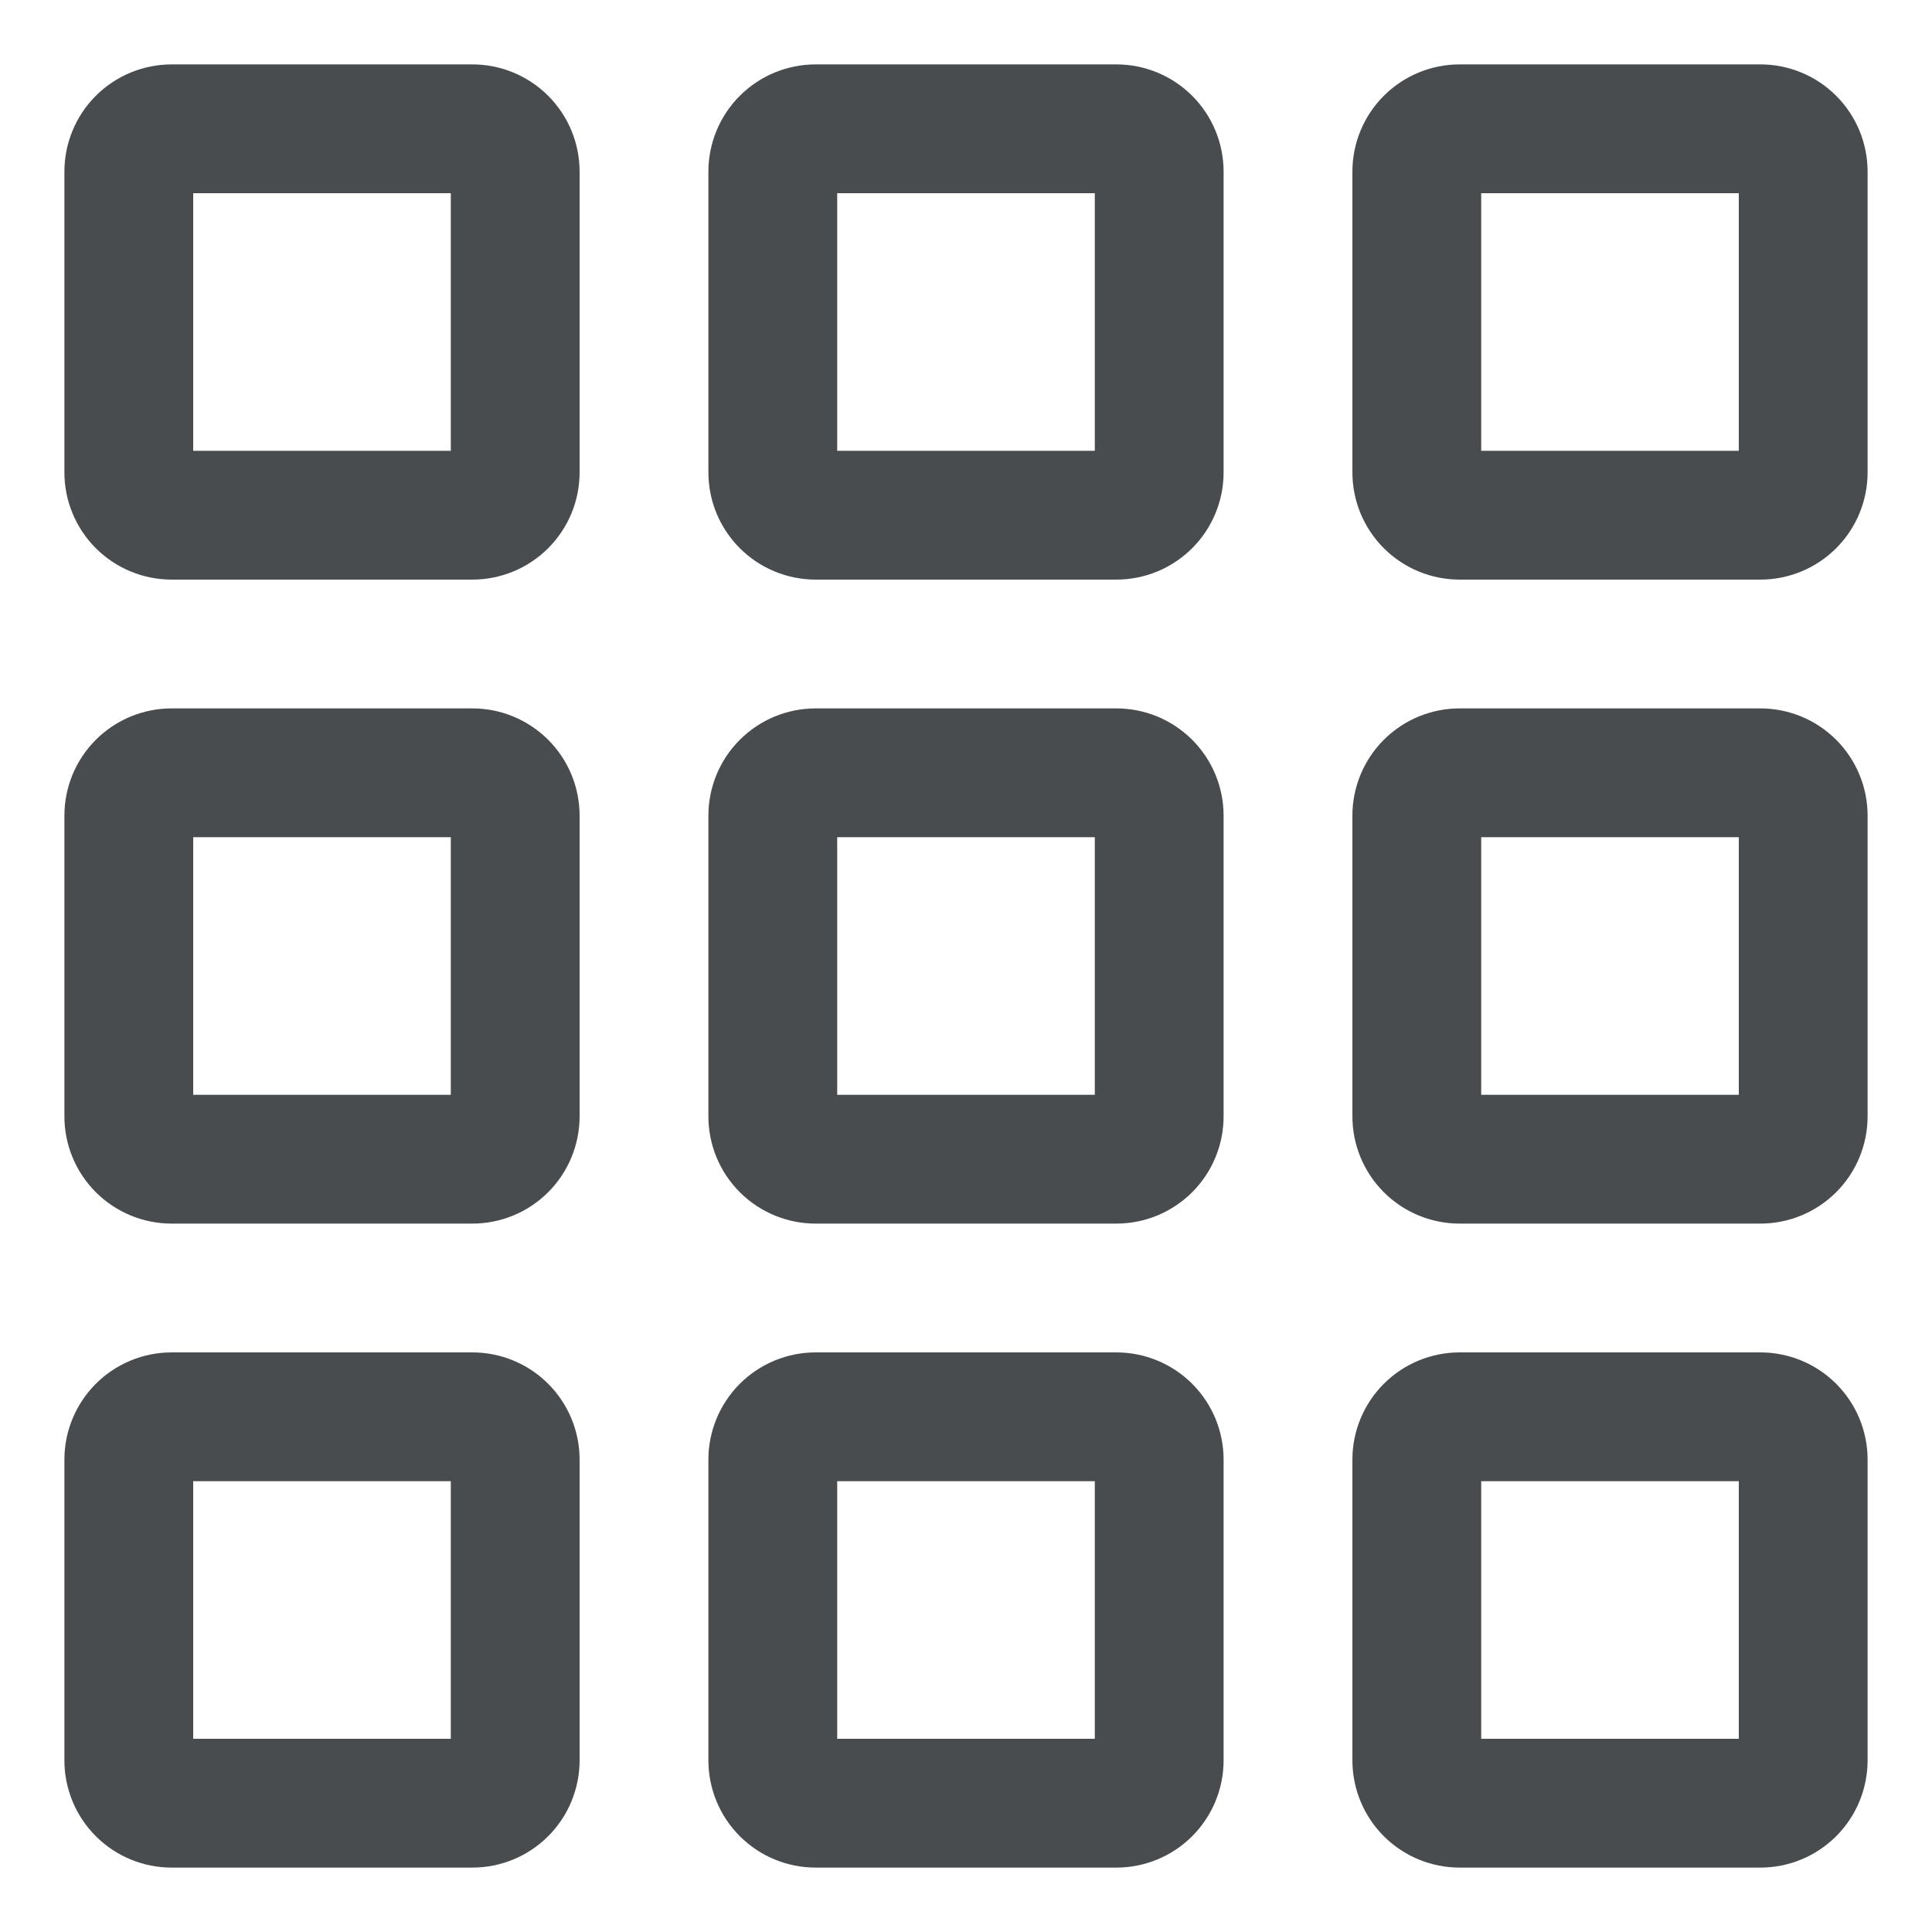
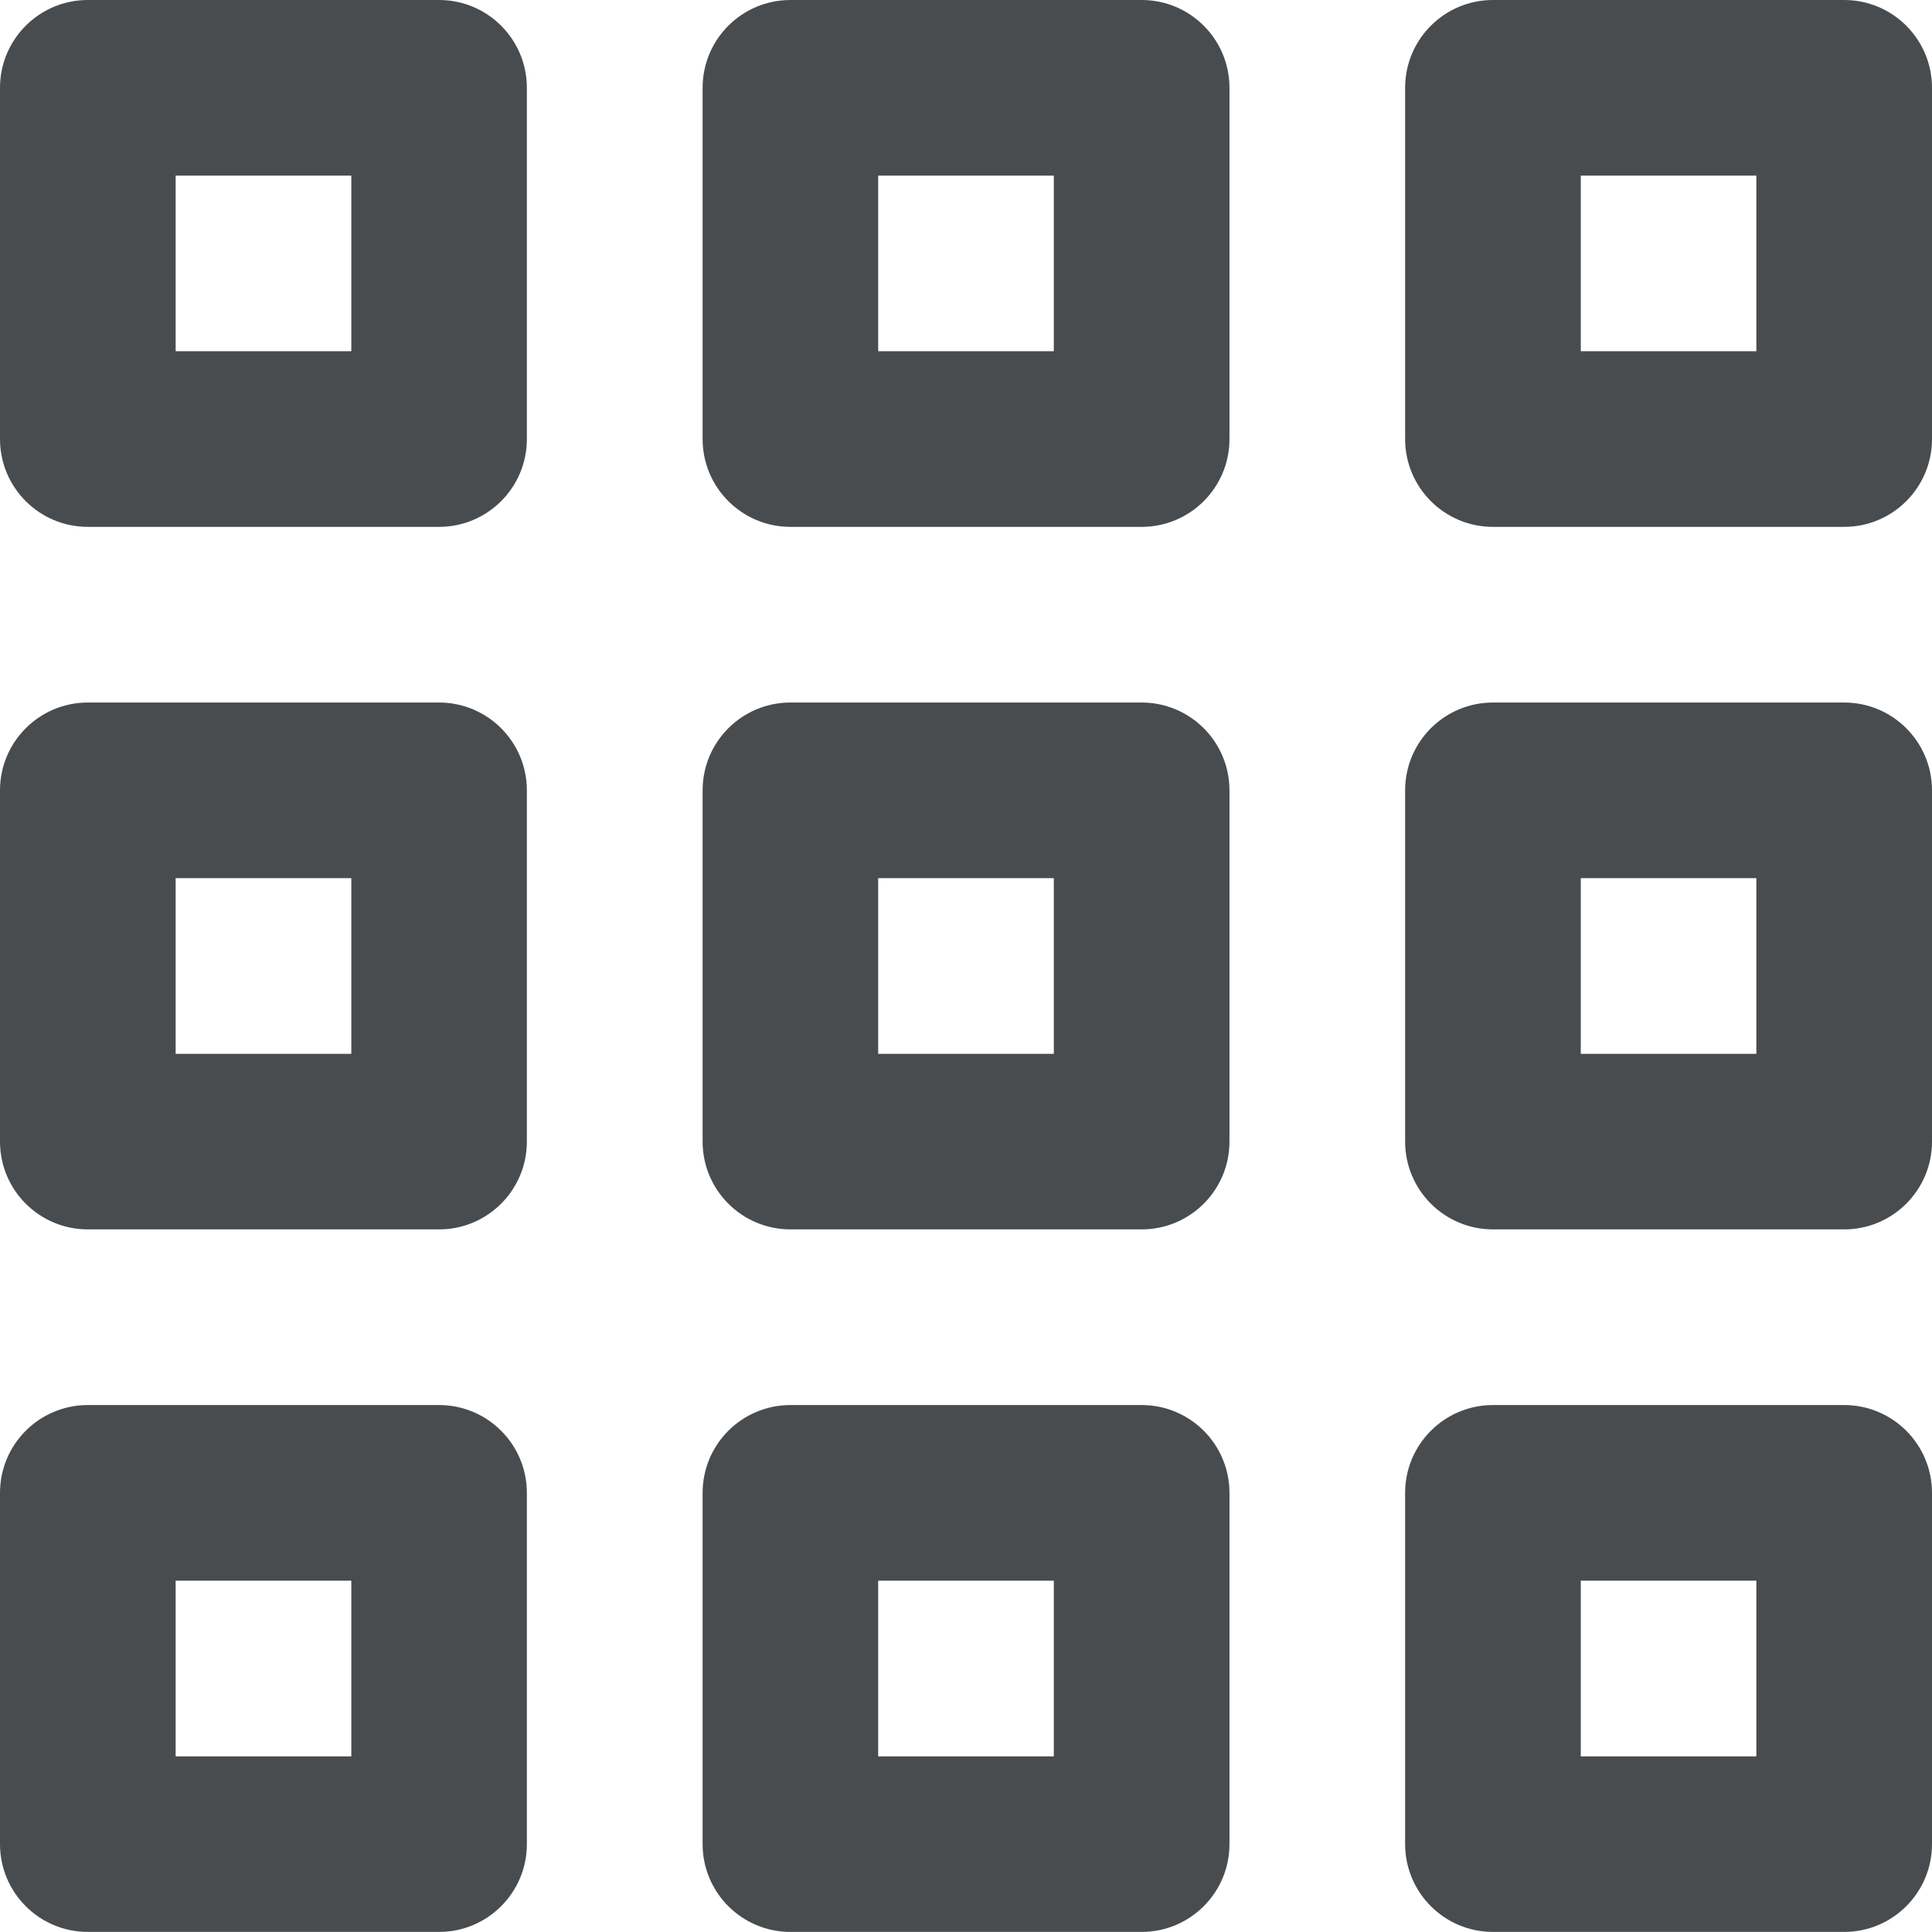
- <svg xmlns="http://www.w3.org/2000/svg" width="30" height="30" viewBox="0 0 30 30">
-   <path fill="#494c4e" d="M2.668 21A1.665 1.665 0 001 22.668v4.664A1.665 1.665 0 002.668 29h4.664A1.665 1.665 0 009 27.332v-4.664A1.665 1.665 0 007.332 21H2.668zM3 23h4v4H3v-4zM2.668 1A1.665 1.665 0 001 2.668v4.664A1.665 1.665 0 002.668 9h4.664A1.665 1.665 0 009 7.332V2.668A1.665 1.665 0 007.332 1H2.668zM3 3h4v4H3V3zm-.332 8A1.665 1.665 0 001 12.668v4.664A1.665 1.665 0 002.668 19h4.664A1.665 1.665 0 009 17.332v-4.664A1.665 1.665 0 007.332 11H2.668zM3 13h4v4H3v-4zm9.668 8A1.665 1.665 0 0011 22.668v4.664A1.665 1.665 0 0012.668 29h4.664A1.665 1.665 0 0019 27.332v-4.664A1.665 1.665 0 0017.332 21h-4.664zM13 23h4v4h-4v-4zm-.332-22A1.665 1.665 0 0011 2.668v4.664A1.665 1.665 0 0012.668 9h4.664A1.665 1.665 0 0019 7.332V2.668A1.665 1.665 0 0017.332 1h-4.664zM13 3h4v4h-4V3zm-.332 8A1.665 1.665 0 0011 12.668v4.664A1.665 1.665 0 0012.668 19h4.664A1.665 1.665 0 0019 17.332v-4.664A1.665 1.665 0 0017.332 11h-4.664zM13 13h4v4h-4v-4zm9.668 8A1.665 1.665 0 0021 22.668v4.664A1.665 1.665 0 0022.668 29h4.664A1.665 1.665 0 0029 27.332v-4.664A1.665 1.665 0 0027.332 21h-4.664zM23 23h4v4h-4v-4zm-.332-22A1.665 1.665 0 0021 2.668v4.664A1.665 1.665 0 0022.668 9h4.664A1.665 1.665 0 0029 7.332V2.668A1.665 1.665 0 0027.332 1h-4.664zM23 3h4v4h-4V3zm-.332 8A1.665 1.665 0 0021 12.668v4.664A1.665 1.665 0 0022.668 19h4.664A1.665 1.665 0 0029 17.332v-4.664A1.665 1.665 0 0027.332 11h-4.664zM23 13h4v4h-4v-4z" />
+ <svg xmlns="http://www.w3.org/2000/svg" width="24" height="24" viewBox="0 0 24 24">
+   <defs>
+     <clipPath id="clip-path">
+       <rect id="Rectangle_478" data-name="Rectangle 478" width="6.545" height="6.545" rx="1.091" transform="translate(149.199 166.553)" fill="#494c4e" />
+     </clipPath>
+     <clipPath id="clip-path-2">
+       <rect id="Rectangle_480" data-name="Rectangle 480" width="6.545" height="6.545" rx="1.091" transform="translate(157.927 166.553)" fill="#494c4e" />
+     </clipPath>
+     <clipPath id="clip-path-3">
+       <rect id="Rectangle_482" data-name="Rectangle 482" width="6.545" height="6.545" rx="1.091" transform="translate(166.654 166.553)" fill="none" stroke="#494c4e" stroke-width="1" />
+     </clipPath>
+     <clipPath id="clip-path-4">
+       <rect id="Rectangle_484" data-name="Rectangle 484" width="6.545" height="6.545" rx="1.091" transform="translate(149.199 175.28)" fill="#494c4e" />
+     </clipPath>
+     <clipPath id="clip-path-5">
+       <rect id="Rectangle_486" data-name="Rectangle 486" width="6.545" height="6.545" rx="1.091" transform="translate(157.927 175.28)" fill="#494c4e" />
+     </clipPath>
+     <clipPath id="clip-path-6">
+       <rect id="Rectangle_488" data-name="Rectangle 488" width="6.545" height="6.545" rx="1.091" transform="translate(166.654 175.28)" fill="#494c4e" />
+     </clipPath>
+     <clipPath id="clip-path-7">
+       <rect id="Rectangle_490" data-name="Rectangle 490" width="6.545" height="6.545" rx="1.091" transform="translate(149.199 184.007)" fill="#494c4e" />
+     </clipPath>
+     <clipPath id="clip-path-8">
+       <rect id="Rectangle_492" data-name="Rectangle 492" width="6.545" height="6.545" rx="1.091" transform="translate(157.927 184.007)" fill="#494c4e" />
+     </clipPath>
+     <clipPath id="clip-path-9">
+       <rect id="Rectangle_494" data-name="Rectangle 494" width="6.545" height="6.545" rx="1.091" transform="translate(166.654 184.007)" fill="#494c4e" />
+     </clipPath>
+   </defs>
+   <g id="icon_class_24-2" data-name="icon class 24-2" transform="translate(-149.199 -166.553)">
+     <g id="Page-1">
+       <g id="icon_class_24-3" data-name="icon class 24-3">
+         <g id="Rectangle_Clipped" data-name="Rectangle Clipped">
+           <g id="path-1-2">
+             <rect id="Rectangle_477" data-name="Rectangle 477" width="6.545" height="6.545" rx="1.091" transform="translate(149.199 166.553)" fill="none" />
+           </g>
+           <g id="Group_887" data-name="Group 887">
+             <g id="Group_886" data-name="Group 886" clip-path="url(#clip-path)">
+               <g id="Rectangle_Clipped-2" data-name="Rectangle Clipped-2">
+                 <g id="Rectangle">
+                   <g id="path-1-3">
+                     <path id="Path_323" data-name="Path 323" d="M154.654,175.28H150.29a3.276,3.276,0,0,1-3.273-3.273v-4.363a3.276,3.276,0,0,1,3.273-3.273h4.364a3.276,3.276,0,0,1,3.272,3.273v4.363A3.276,3.276,0,0,1,154.654,175.28Zm-3.273-4.364h2.182v-2.181h-2.182Z" fill="#494c4e" />
+                   </g>
+                 </g>
+               </g>
+             </g>
+           </g>
+         </g>
+         <g id="Rectangle_Clipped-3" data-name="Rectangle Clipped-3">
+           <g id="path-3-2">
+             <rect id="Rectangle_479" data-name="Rectangle 479" width="6.545" height="6.545" rx="1.091" transform="translate(157.927 166.553)" fill="none" />
+           </g>
+           <g id="Group_889" data-name="Group 889">
+             <g id="Group_888" data-name="Group 888" clip-path="url(#clip-path-2)">
+               <g id="Rectangle_Clipped-4" data-name="Rectangle Clipped-4">
+                 <g id="Rectangle-2">
+                   <g id="path-3-3">
+                     <path id="Path_324" data-name="Path 324" d="M163.381,175.28h-4.364a3.276,3.276,0,0,1-3.272-3.273v-4.363a3.276,3.276,0,0,1,3.272-3.273h4.364a3.276,3.276,0,0,1,3.273,3.273v4.363A3.276,3.276,0,0,1,163.381,175.28Zm-3.273-4.364h2.182v-2.181h-2.182Z" fill="#494c4e" />
+                   </g>
+                 </g>
+               </g>
+             </g>
+           </g>
+         </g>
+         <g id="Rectangle_Clipped-5" data-name="Rectangle Clipped-5">
+           <g id="path-5-2">
+             <rect id="Rectangle_481" data-name="Rectangle 481" width="6.545" height="6.545" rx="1.091" transform="translate(166.654 166.553)" fill="none" />
+           </g>
+           <g id="Group_891" data-name="Group 891">
+             <g id="Group_890" data-name="Group 890" clip-path="url(#clip-path-3)">
+               <g id="Rectangle_Clipped-6" data-name="Rectangle Clipped-6">
+                 <g id="Rectangle-3">
+                   <g id="path-5-3">
+                     <path id="Path_325" data-name="Path 325" d="M172.108,175.28h-4.363a3.276,3.276,0,0,1-3.273-3.273v-4.363a3.276,3.276,0,0,1,3.273-3.273h4.363a3.276,3.276,0,0,1,3.273,3.273v4.363A3.276,3.276,0,0,1,172.108,175.28Zm-3.272-4.364h2.181v-2.181h-2.181Z" fill="#494c4e" />
+                   </g>
+                 </g>
+               </g>
+             </g>
+           </g>
+         </g>
+         <g id="Rectangle_Clipped-7" data-name="Rectangle Clipped-7">
+           <g id="path-7-2">
+             <rect id="Rectangle_483" data-name="Rectangle 483" width="6.545" height="6.545" rx="1.091" transform="translate(149.199 175.28)" fill="none" />
+           </g>
+           <g id="Group_893" data-name="Group 893">
+             <g id="Group_892" data-name="Group 892" clip-path="url(#clip-path-4)">
+               <g id="Rectangle_Clipped-8" data-name="Rectangle Clipped-8">
+                 <g id="Rectangle-4">
+                   <g id="path-7-3">
+                     <path id="Path_326" data-name="Path 326" d="M154.654,184.007H150.29a3.276,3.276,0,0,1-3.273-3.272v-4.364a3.276,3.276,0,0,1,3.273-3.273h4.364a3.276,3.276,0,0,1,3.272,3.273v4.364A3.276,3.276,0,0,1,154.654,184.007Zm-3.273-4.363h2.182v-2.182h-2.182Z" fill="#494c4e" />
+                   </g>
+                 </g>
+               </g>
+             </g>
+           </g>
+         </g>
+         <g id="Rectangle_Clipped-9" data-name="Rectangle Clipped-9">
+           <g id="path-9-2">
+             <rect id="Rectangle_485" data-name="Rectangle 485" width="6.545" height="6.545" rx="1.091" transform="translate(157.927 175.28)" fill="none" />
+           </g>
+           <g id="Group_895" data-name="Group 895">
+             <g id="Group_894" data-name="Group 894" clip-path="url(#clip-path-5)">
+               <g id="Rectangle_Clipped-10" data-name="Rectangle Clipped-10">
+                 <g id="Rectangle-5">
+                   <g id="path-9-3">
+                     <path id="Path_327" data-name="Path 327" d="M163.381,184.007h-4.364a3.276,3.276,0,0,1-3.272-3.272v-4.364a3.276,3.276,0,0,1,3.272-3.273h4.364a3.276,3.276,0,0,1,3.273,3.273v4.364A3.276,3.276,0,0,1,163.381,184.007Zm-3.273-4.363h2.182v-2.182h-2.182Z" fill="#494c4e" />
+                   </g>
+                 </g>
+               </g>
+             </g>
+           </g>
+         </g>
+         <g id="Rectangle_Clipped-11" data-name="Rectangle Clipped-11">
+           <g id="path-11-2">
+             <rect id="Rectangle_487" data-name="Rectangle 487" width="6.545" height="6.545" rx="1.091" transform="translate(166.654 175.28)" fill="none" />
+           </g>
+           <g id="Group_897" data-name="Group 897">
+             <g id="Group_896" data-name="Group 896" clip-path="url(#clip-path-6)">
+               <g id="Rectangle_Clipped-12" data-name="Rectangle Clipped-12">
+                 <g id="Rectangle-6">
+                   <g id="path-11-3">
+                     <path id="Path_328" data-name="Path 328" d="M172.108,184.007h-4.363a3.276,3.276,0,0,1-3.273-3.272v-4.364a3.276,3.276,0,0,1,3.273-3.273h4.363a3.276,3.276,0,0,1,3.273,3.273v4.364A3.276,3.276,0,0,1,172.108,184.007Zm-3.272-4.363h2.181v-2.182h-2.181Z" fill="#494c4e" />
+                   </g>
+                 </g>
+               </g>
+             </g>
+           </g>
+         </g>
+         <g id="Rectangle_Clipped-13" data-name="Rectangle Clipped-13">
+           <g id="path-13-2">
+             <rect id="Rectangle_489" data-name="Rectangle 489" width="6.545" height="6.545" rx="1.091" transform="translate(149.199 184.007)" fill="none" />
+           </g>
+           <g id="Group_899" data-name="Group 899">
+             <g id="Group_898" data-name="Group 898" clip-path="url(#clip-path-7)">
+               <g id="Rectangle_Clipped-14" data-name="Rectangle Clipped-14">
+                 <g id="Rectangle-7">
+                   <g id="path-13-3">
+                     <path id="Path_329" data-name="Path 329" d="M154.654,192.735H150.29a3.276,3.276,0,0,1-3.273-3.273V185.1a3.276,3.276,0,0,1,3.273-3.273h4.364a3.276,3.276,0,0,1,3.272,3.273v4.364A3.276,3.276,0,0,1,154.654,192.735Zm-3.273-4.364h2.182v-2.182h-2.182Z" fill="#494c4e" />
+                   </g>
+                 </g>
+               </g>
+             </g>
+           </g>
+         </g>
+         <g id="Rectangle_Clipped-15" data-name="Rectangle Clipped-15">
+           <g id="path-15-2">
+             <rect id="Rectangle_491" data-name="Rectangle 491" width="6.545" height="6.545" rx="1.091" transform="translate(157.927 184.007)" fill="none" />
+           </g>
+           <g id="Group_901" data-name="Group 901">
+             <g id="Group_900" data-name="Group 900" clip-path="url(#clip-path-8)">
+               <g id="Rectangle_Clipped-16" data-name="Rectangle Clipped-16">
+                 <g id="Rectangle-8">
+                   <g id="path-15-3">
+                     <path id="Path_330" data-name="Path 330" d="M163.381,192.735h-4.364a3.276,3.276,0,0,1-3.272-3.273V185.1a3.276,3.276,0,0,1,3.272-3.273h4.364a3.276,3.276,0,0,1,3.273,3.273v4.364A3.276,3.276,0,0,1,163.381,192.735Zm-3.273-4.364h2.182v-2.182h-2.182Z" fill="#494c4e" />
+                   </g>
+                 </g>
+               </g>
+             </g>
+           </g>
+         </g>
+         <g id="Rectangle_Clipped-17" data-name="Rectangle Clipped-17">
+           <g id="path-17-2">
+             <rect id="Rectangle_493" data-name="Rectangle 493" width="6.545" height="6.545" rx="1.091" transform="translate(166.654 184.007)" fill="none" />
+           </g>
+           <g id="Group_903" data-name="Group 903">
+             <g id="Group_902" data-name="Group 902" clip-path="url(#clip-path-9)">
+               <g id="Rectangle_Clipped-18" data-name="Rectangle Clipped-18">
+                 <g id="Rectangle-9">
+                   <g id="path-17-3">
+                     <path id="Path_331" data-name="Path 331" d="M172.108,192.735h-4.363a3.276,3.276,0,0,1-3.273-3.273V185.1a3.276,3.276,0,0,1,3.273-3.273h4.363a3.276,3.276,0,0,1,3.273,3.273v4.364A3.276,3.276,0,0,1,172.108,192.735Zm-3.272-4.364h2.181v-2.182h-2.181Z" fill="#494c4e" />
+                   </g>
+                 </g>
+               </g>
+             </g>
+           </g>
+         </g>
+       </g>
+     </g>
+   </g>
</svg>
